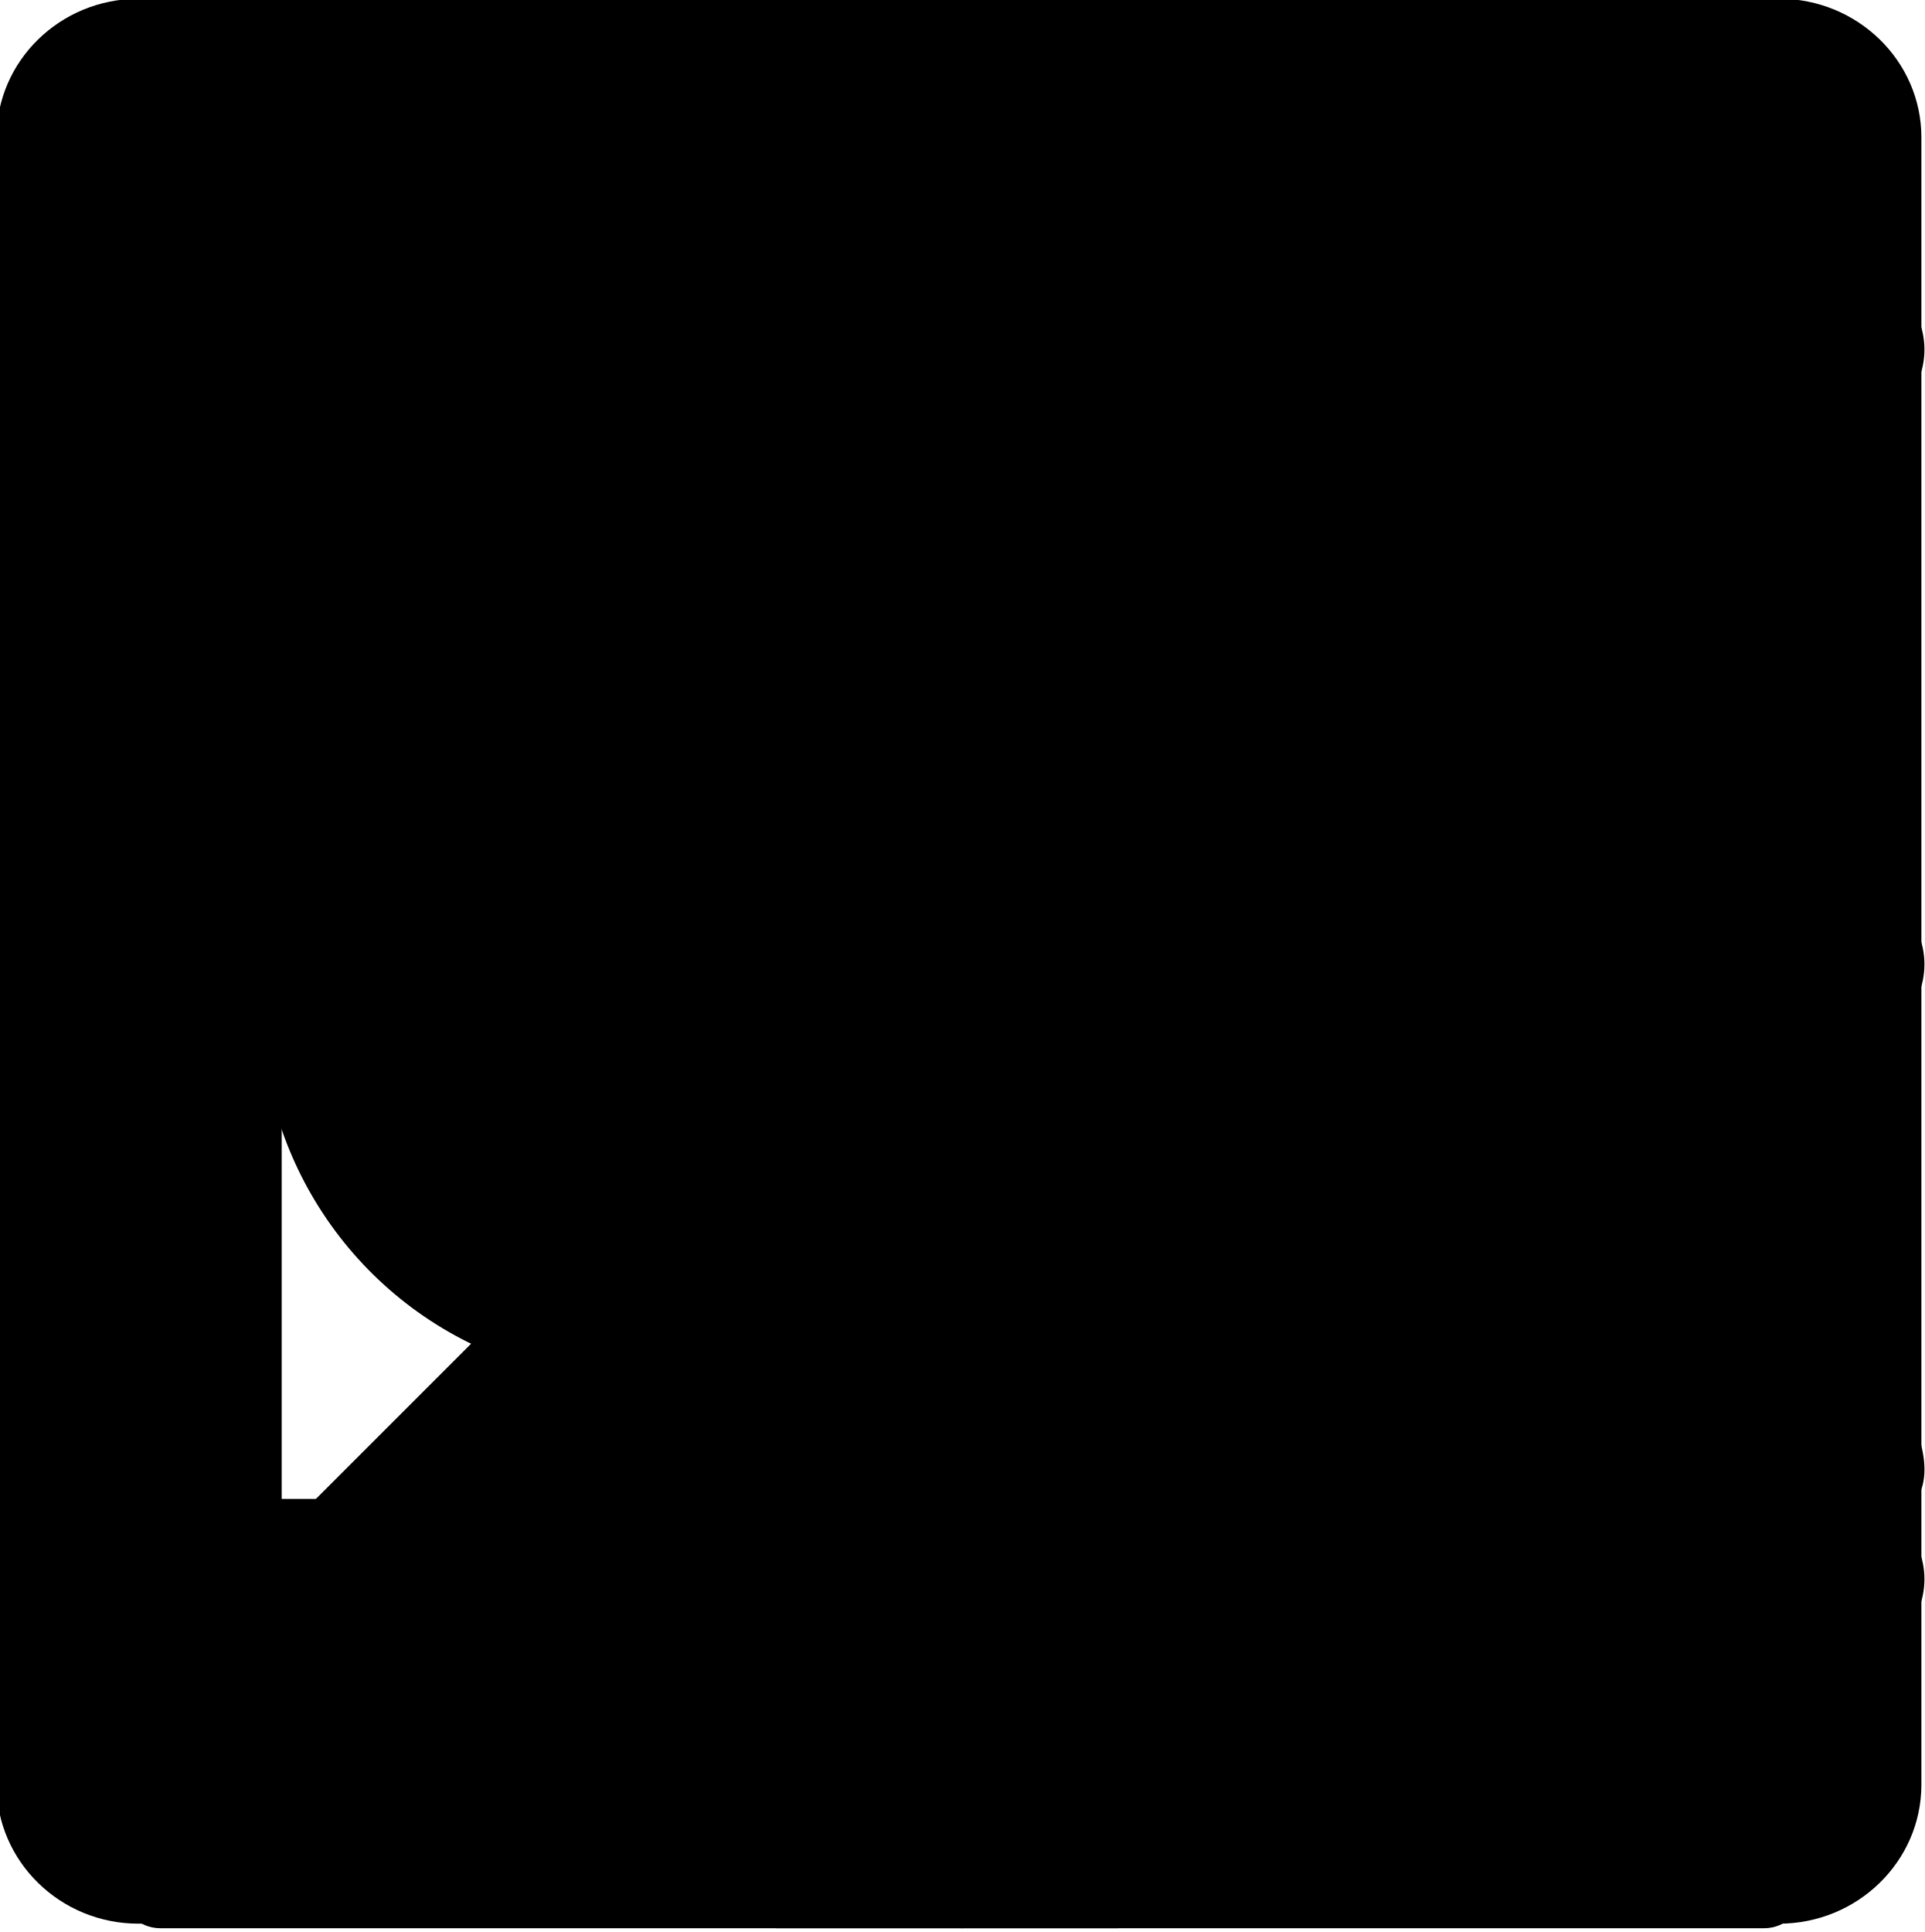
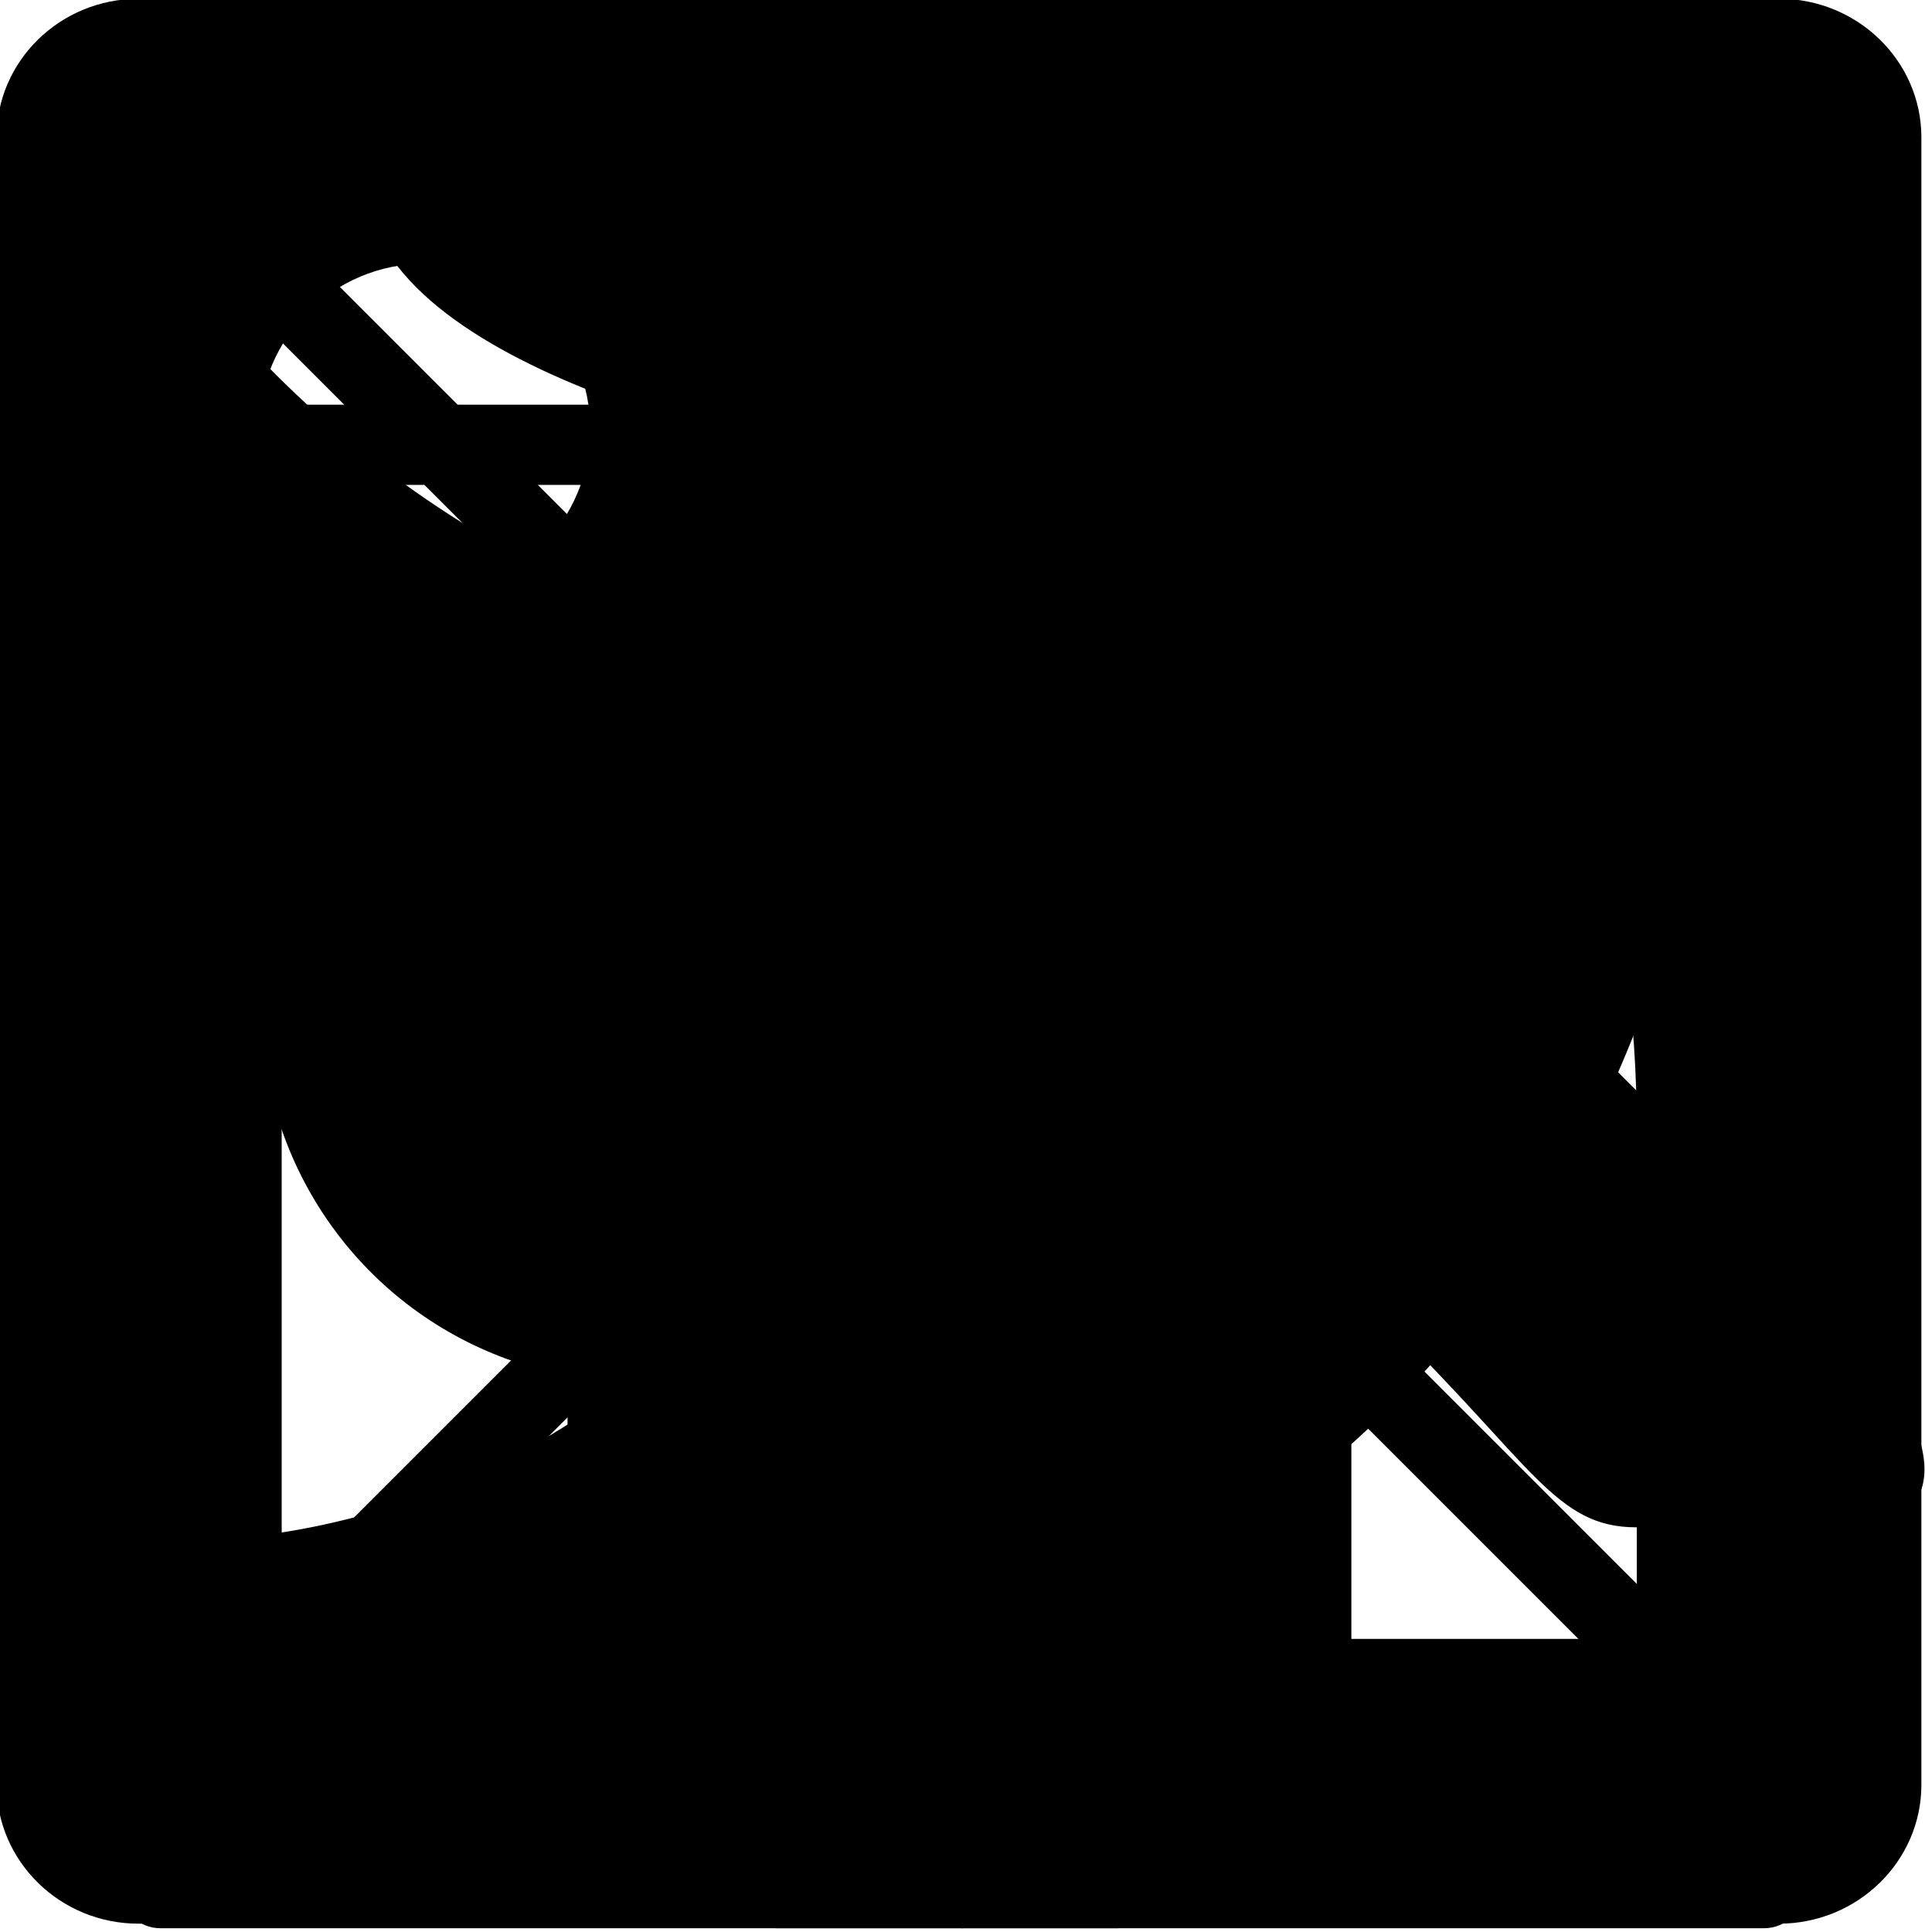
<svg xmlns="http://www.w3.org/2000/svg">
  <defs>
    <style>
			:root svg:not(:target) {
				display: none;
			}
		</style>
  </defs>
  <svg id="linkedin" viewBox="0 0 24 24" fill="none">
    <path fill="currentcolor" d="M22.186-.063c.979 0 1.776.775 1.776 1.73V22.21c0 .956-.797 1.733-1.776 1.733H1.727c-.977 0-1.77-.777-1.77-1.733V1.668c0-.955.793-1.73 1.77-1.73h20.46Zm-1.773 20.455V14.11c0-3.086-.666-5.458-4.271-5.458-1.733 0-2.894.95-3.37 1.85h-.048V8.936H9.311v11.456h3.556v-5.666c0-1.494.283-2.942 2.136-2.942 1.827 0 1.85 1.709 1.85 3.037v5.571h3.56ZM7.078 8.936H3.513v11.456h3.565V8.936ZM5.296 3.241a2.064 2.064 0 1 0 0 4.13 2.065 2.065 0 0 0 0-4.13Z" />
  </svg>
-   <svg id="cart" viewBox="0 0 24 24" fill="none">
-     <path d="M5 7H18.79C19.07 7 19.346 7.059 19.601 7.172C19.857 7.285 20.085 7.451 20.273 7.658C20.46 7.865 20.602 8.109 20.69 8.375C20.777 8.64 20.808 8.921 20.78 9.199L20.18 15.199C20.131 15.693 19.9 16.15 19.532 16.483C19.164 16.816 18.686 17 18.19 17H8.64C8.178 17 7.729 16.84 7.371 16.547C7.014 16.254 6.769 15.846 6.678 15.392L5 7Z" stroke="currentcolor" stroke-width="2" stroke-linecap="round" stroke-linejoin="round" />
-     <path d="M5 7L4.19 3.757C4.136 3.541 4.011 3.349 3.835 3.212C3.659 3.075 3.443 3 3.22 3H2" stroke="currentcolor" stroke-width="2" stroke-linecap="round" stroke-linejoin="round" />
-     <path d="M8 21H10" stroke="currentcolor" stroke-width="2" stroke-linecap="round" stroke-linejoin="round" />
-     <path d="M16 21H18" stroke="currentcolor" stroke-width="2" stroke-linecap="round" stroke-linejoin="round" />
-   </svg>
-   <svg id="heart" viewBox="0 0 24 24" fill="none">
-     <path d="M8.062 3.75C5.681 3.75 3.75 5.707 3.75 8.122C3.75 10.071 4.505 14.697 11.933 19.373C12.066 19.456 12.219 19.5 12.375 19.5C12.531 19.5 12.684 19.456 12.817 19.373C20.245 14.697 21 10.071 21 8.122C21 5.707 19.069 3.75 16.688 3.75C14.306 3.75 12.375 6.399 12.375 6.399C12.375 6.399 10.444 3.75 8.062 3.75Z" stroke="currentcolor" stroke-width="2" stroke-linecap="round" stroke-linejoin="round" />
-   </svg>
-   <svg id="phone" viewBox="0 0 24 24" fill="none">
-     <path d="M21.147 16.5C21.096 16.459 17.375 13.777 16.354 13.97C15.866 14.056 15.588 14.389 15.028 15.054C14.938 15.162 14.722 15.419 14.554 15.602C14.2 15.487 13.855 15.347 13.522 15.182C11.8 14.344 10.409 12.953 9.571 11.232C9.407 10.898 9.266 10.553 9.151 10.2C9.335 10.031 9.592 9.815 9.703 9.723C10.365 9.166 10.698 8.887 10.784 8.399C10.961 7.386 8.281 3.64 8.253 3.606C8.132 3.433 7.973 3.288 7.789 3.183C7.604 3.078 7.399 3.016 7.188 3C6.101 3 3 7.023 3 7.701C3 7.74 3.057 11.742 7.992 16.763C13.008 21.693 17.01 21.75 17.049 21.75C17.727 21.75 21.75 18.649 21.75 17.562C21.734 17.352 21.672 17.147 21.568 16.963C21.464 16.78 21.32 16.621 21.147 16.5V16.5Z" fill="currentcolor" />
-   </svg>
  <svg id="check" viewBox="0 0 20 16" fill="none">
    <path d="M2 8L8 14L18 2" stroke="currentcolor" stroke-linecap="round" stroke-linejoin="round" />
  </svg>
  <svg id="cross" viewBox="0 0 24 24" fill="none">
    <path d="M23 1L1 23M23 23L1 1L23 23Z" stroke="currentcolor" stroke-linecap="round" stroke-linejoin="round" />
-   </svg>
-   <svg id="menu-open" viewBox="0 0 24 24" fill="none">
-     <path d="M23 12.979H1C0.448 12.979 0 12.531 0 11.979C0 11.427 0.448 10.979 1 10.979H23C23.552 10.979 24 11.427 24 11.979C24 12.531 23.552 12.979 23 12.979Z" fill="currentcolor" />
-     <path d="M23 5.312H1C0.448 5.312 0 4.864 0 4.312C0 3.76 0.448 3.312 1 3.312H23C23.552 3.312 24 3.76 24 4.312C24 4.864 23.552 5.312 23 5.312Z" fill="currentcolor" />
-     <path d="M23 20.646H1C0.448 20.646 0 20.198 0 19.646C0 19.094 0.448 18.646 1 18.646H23C23.552 18.646 24 19.094 24 19.646C24 20.198 23.552 20.646 23 20.646Z" fill="currentcolor" />
-   </svg>
-   <svg id="menu-close" viewBox="0 0 24 24" fill="none">
-     <path d="M20 4L4 20M20 20L4 4L20 20Z" stroke="currentcolor" stroke-width="2" stroke-linecap="round" stroke-linejoin="round" />
  </svg>
  <svg id="gift" viewBox="0 0 24 24" fill="none">
    <path d="M22 9H2C1.724 9 1.5 9.224 1.5 9.5V23.5C1.5 23.776 1.724 24 2 24H22C22.276 24 22.5 23.776 22.5 23.5V9.5C22.5 9.224 22.276 9 22 9ZM21.5 23H2.5V10H21.5V23H21.5Z" fill="currentcolor" />
    <path d="M23 5H1C0.724 5 0.5 5.224 0.5 5.5V9.5C0.5 9.776 0.724 10 1 10H23C23.276 10 23.5 9.776 23.5 9.5V5.5C23.5 5.224 23.276 5 23 5ZM22.5 9H1.5V6H22.5V9Z" fill="currentcolor" />
    <path d="M12 5C11.724 5 11.5 5.224 11.5 5.5V23.5C11.5 23.776 11.724 24 12 24C12.276 24 12.5 23.776 12.5 23.5V5.5C12.5 5.224 12.276 5 12 5Z" fill="currentcolor" />
    <path d="M12.511 5.382C11.997 2.971 8.931 0.384 6.888 0.038C6.762 0.013 6.633 0 6.5 0C5.397 0 4.5 0.897 4.5 2C4.5 2.461 4.661 2.911 4.953 3.268C4.957 3.271 4.96 3.276 4.963 3.28C6.448 5.177 11.391 5.904 11.953 5.981C11.976 5.984 11.999 5.986 12.021 5.986C12.16 5.986 12.292 5.929 12.388 5.826C12.499 5.707 12.545 5.541 12.511 5.382ZM5.737 2.645C5.728 2.632 5.718 2.621 5.708 2.61C5.572 2.435 5.5 2.224 5.5 2C5.5 1.448 5.949 1 6.5 1C6.566 1 6.631 1.007 6.708 1.021C8.207 1.275 10.47 3.089 11.283 4.859C9.542 4.538 6.603 3.789 5.737 2.645Z" fill="currentcolor" />
    <path d="M17.5 0C17.367 0 17.238 0.013 17.126 0.035C15.07 0.384 12.004 2.971 11.49 5.382C11.456 5.541 11.502 5.707 11.613 5.826C11.708 5.928 11.841 5.986 11.979 5.986C12.001 5.986 12.024 5.984 12.046 5.982C12.608 5.905 17.551 5.178 19.036 3.281C19.04 3.277 19.043 3.272 19.047 3.268C19.339 2.911 19.5 2.461 19.5 2C19.5 0.897 18.603 0 17.5 0ZM18.292 2.611C18.282 2.622 18.272 2.633 18.263 2.646C17.398 3.788 14.459 4.539 12.717 4.86C13.531 3.088 15.795 1.275 17.306 1.019C17.369 1.007 17.434 1 17.5 1C18.051 1 18.5 1.448 18.5 2C18.5 2.224 18.428 2.434 18.292 2.611Z" fill="currentcolor" />
  </svg>
  <svg id="facebook" viewBox="0 0 24 24" fill="none">
    <path d="M15.997 3.985H18.188V0.169C17.81 0.117 16.51 0 14.996 0C11.837 0 9.673 1.987 9.673 5.639V9H6.187V13.266H9.673V24H13.947V13.267H17.292L17.823 9.001H13.946V6.062C13.947 4.829 14.279 3.985 15.997 3.985V3.985Z" fill="currentcolor" />
  </svg>
  <svg id="twitter" viewBox="0 0 24 24" fill="none">
    <path d="M23.643 4.937C22.808 5.307 21.911 5.557 20.968 5.67C21.941 5.088 22.669 4.171 23.016 3.092C22.102 3.635 21.101 4.017 20.058 4.222C19.356 3.473 18.427 2.976 17.414 2.809C16.402 2.642 15.362 2.815 14.457 3.299C13.552 3.784 12.833 4.553 12.41 5.489C11.988 6.424 11.886 7.473 12.12 8.472C10.268 8.379 8.456 7.897 6.801 7.059C5.147 6.22 3.688 5.043 2.518 3.604C2.118 4.294 1.888 5.094 1.888 5.946C1.888 6.713 2.076 7.468 2.438 8.145C2.799 8.821 3.322 9.398 3.96 9.824C3.22 9.8 2.497 9.6 1.85 9.241V9.301C1.85 10.377 2.222 11.419 2.903 12.252C3.584 13.084 4.533 13.656 5.587 13.869C4.901 14.055 4.181 14.082 3.483 13.949C3.781 14.874 4.36 15.684 5.14 16.264C5.921 16.844 6.863 17.165 7.835 17.183C6.185 18.478 4.147 19.181 2.049 19.178C1.677 19.178 1.306 19.156 0.937 19.113C3.066 20.482 5.545 21.209 8.077 21.206C16.647 21.206 21.332 14.108 21.332 7.952C21.332 7.752 21.327 7.55 21.318 7.35C22.229 6.691 23.016 5.875 23.641 4.94L23.643 4.937V4.937Z" fill="currentcolor" />
  </svg>
  <svg id="vk" viewBox="0 0 24 24" fill="none">
    <path fill-rule="evenodd" clip-rule="evenodd" d="M23.45 5.948C23.616 5.402 23.45 5 22.655 5H20.03C19.362 5 19.054 5.347 18.887 5.73C18.887 5.73 17.552 8.926 15.661 11.002C15.049 11.604 14.771 11.795 14.437 11.795C14.27 11.795 14.019 11.604 14.019 11.057V5.948C14.019 5.292 13.835 5 13.279 5H9.151C8.734 5 8.483 5.304 8.483 5.593C8.483 6.214 9.429 6.358 9.526 8.106V11.904C9.526 12.737 9.373 12.888 9.039 12.888C8.149 12.888 5.984 9.677 4.699 6.003C4.45 5.288 4.198 5 3.527 5H0.9C0.15 5 0 5.347 0 5.73C0 6.412 0.89 9.8 4.145 14.281C6.315 17.341 9.37 19 12.153 19C13.822 19 14.028 18.632 14.028 17.997V15.684C14.028 14.947 14.186 14.8 14.715 14.8C15.105 14.8 15.772 14.992 17.33 16.467C19.11 18.216 19.403 19 20.405 19H23.03C23.78 19 24.156 18.632 23.94 17.904C23.702 17.18 22.852 16.129 21.725 14.882C21.113 14.172 20.195 13.407 19.916 13.024C19.527 12.533 19.638 12.314 19.916 11.877C19.916 11.877 23.116 7.451 23.449 5.948H23.45Z" fill="currentcolor" />
  </svg>
-   <svg id="collapse" viewBox="0 0 24 24" fill="none">
-     <path d="M7.333 10.25L12 14.917L16.667 10.25" stroke="currentcolor" stroke-linecap="round" stroke-linejoin="round" />
-   </svg>
</svg>
